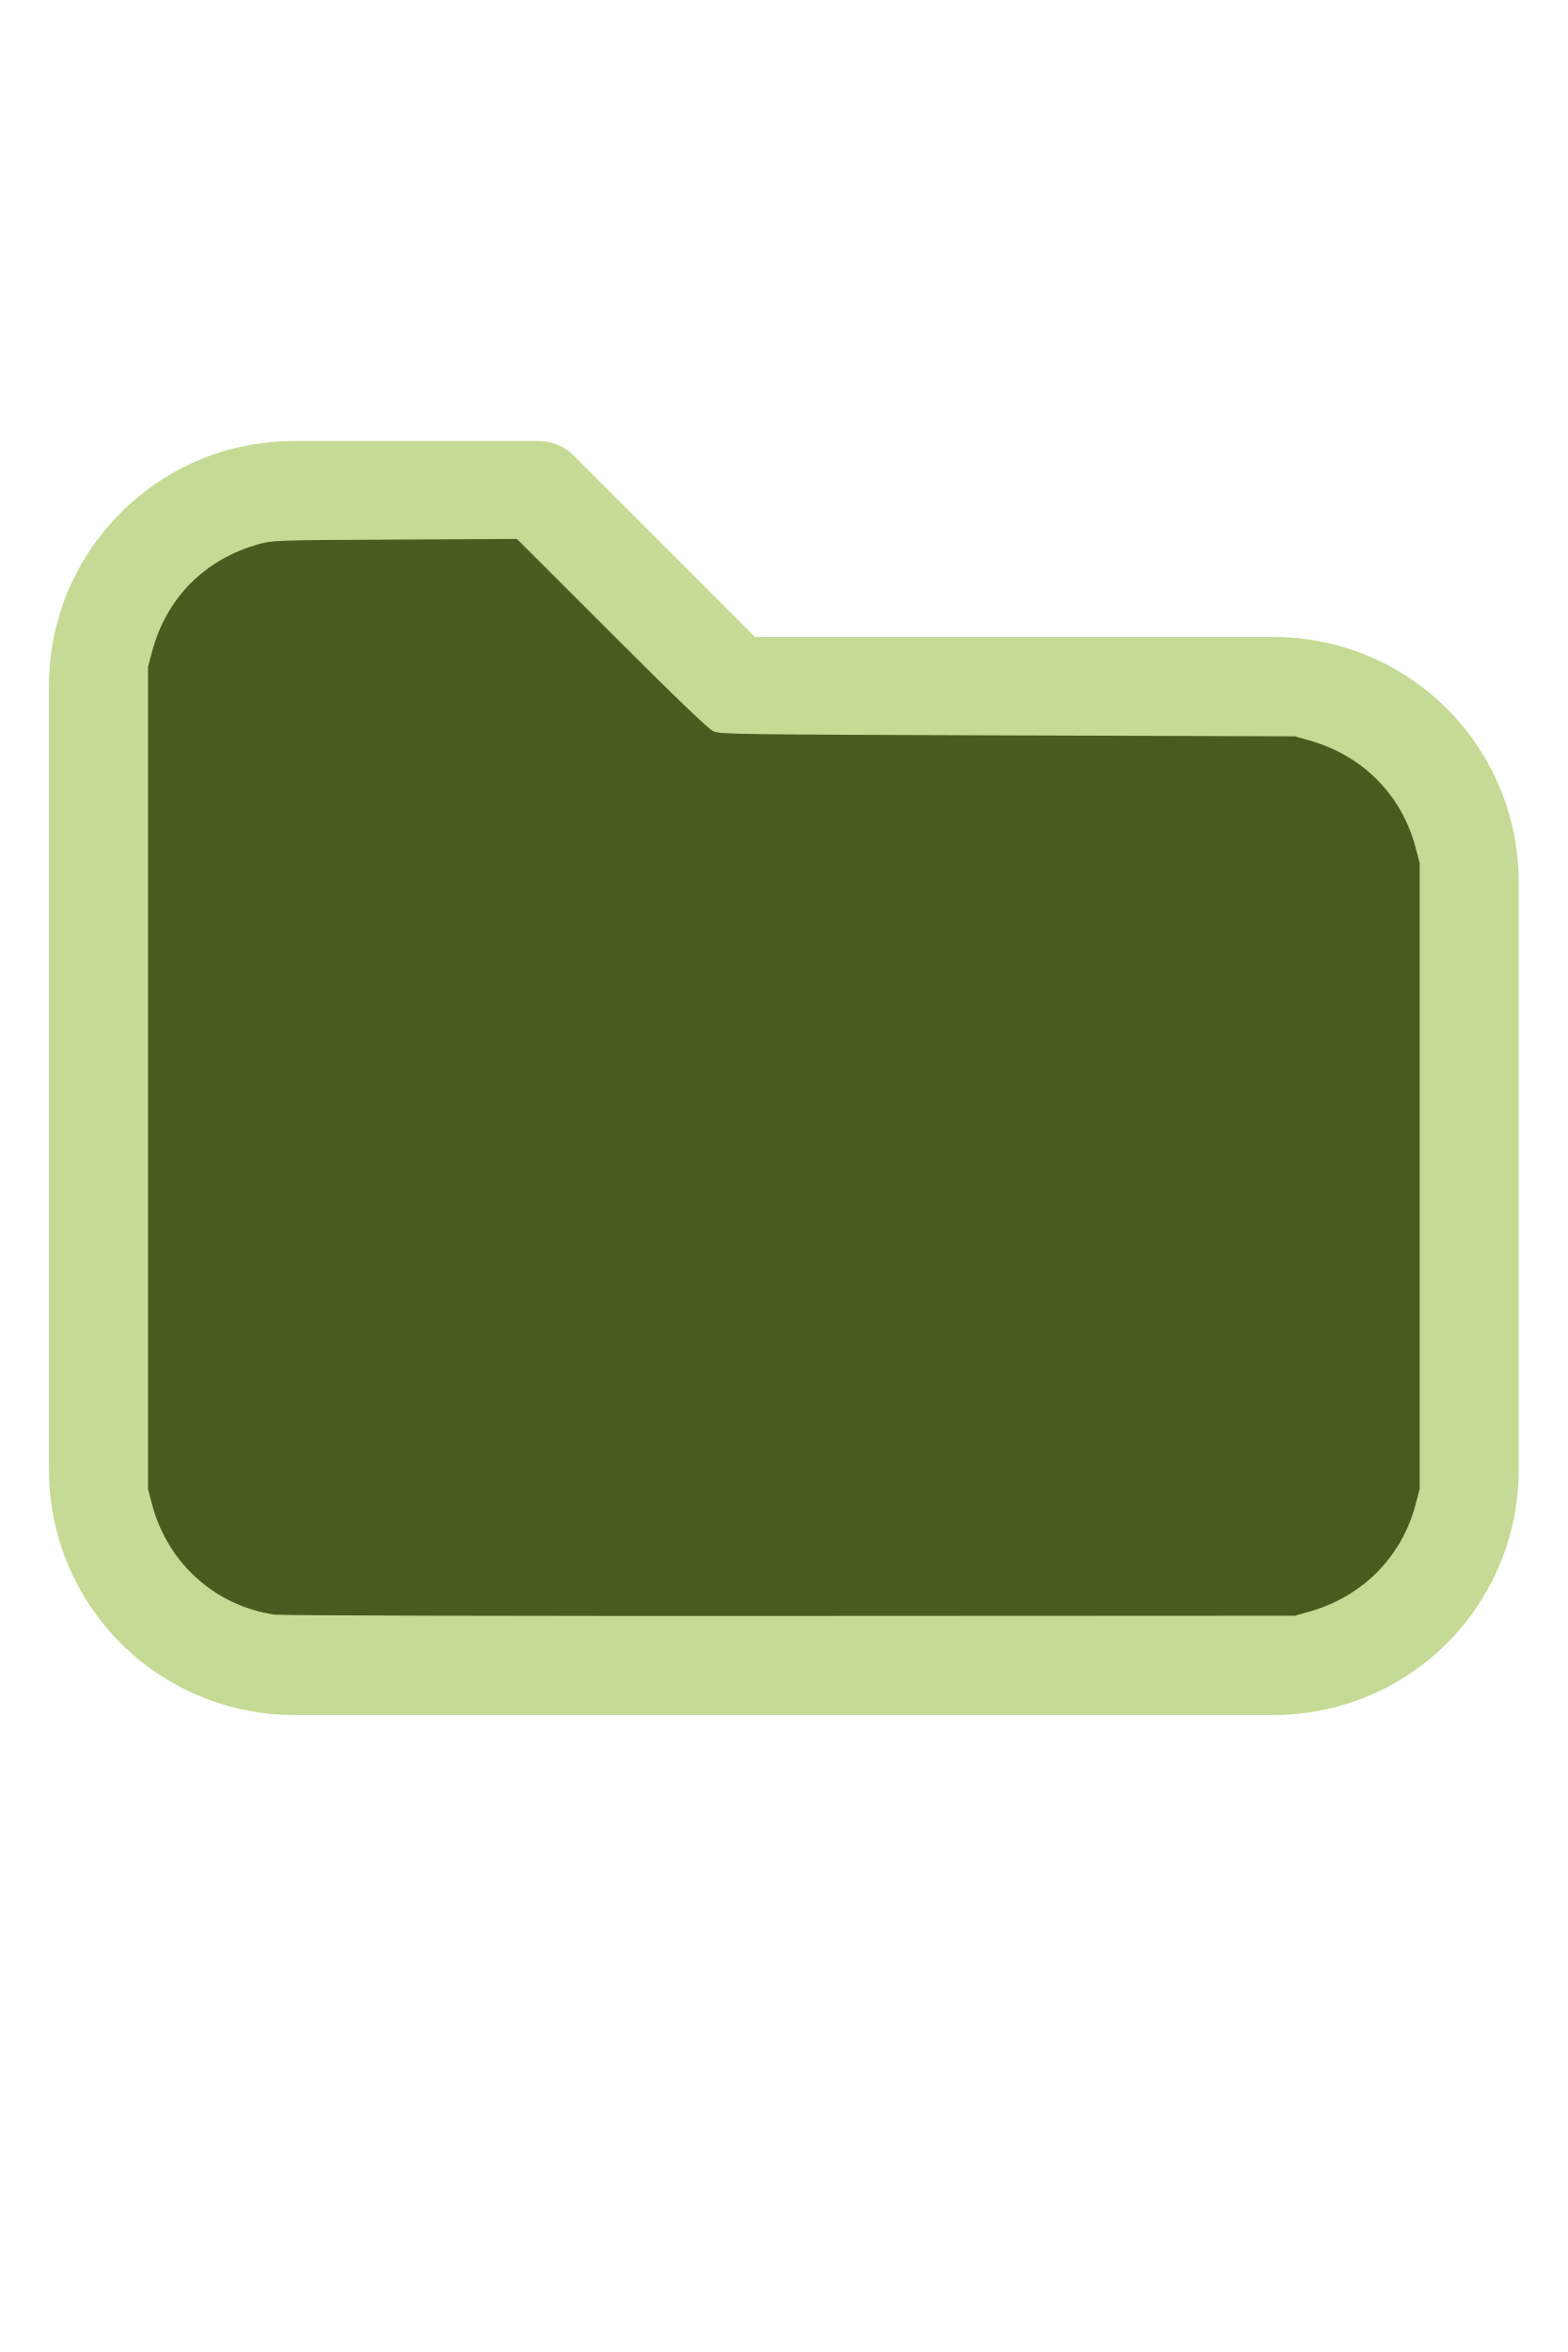
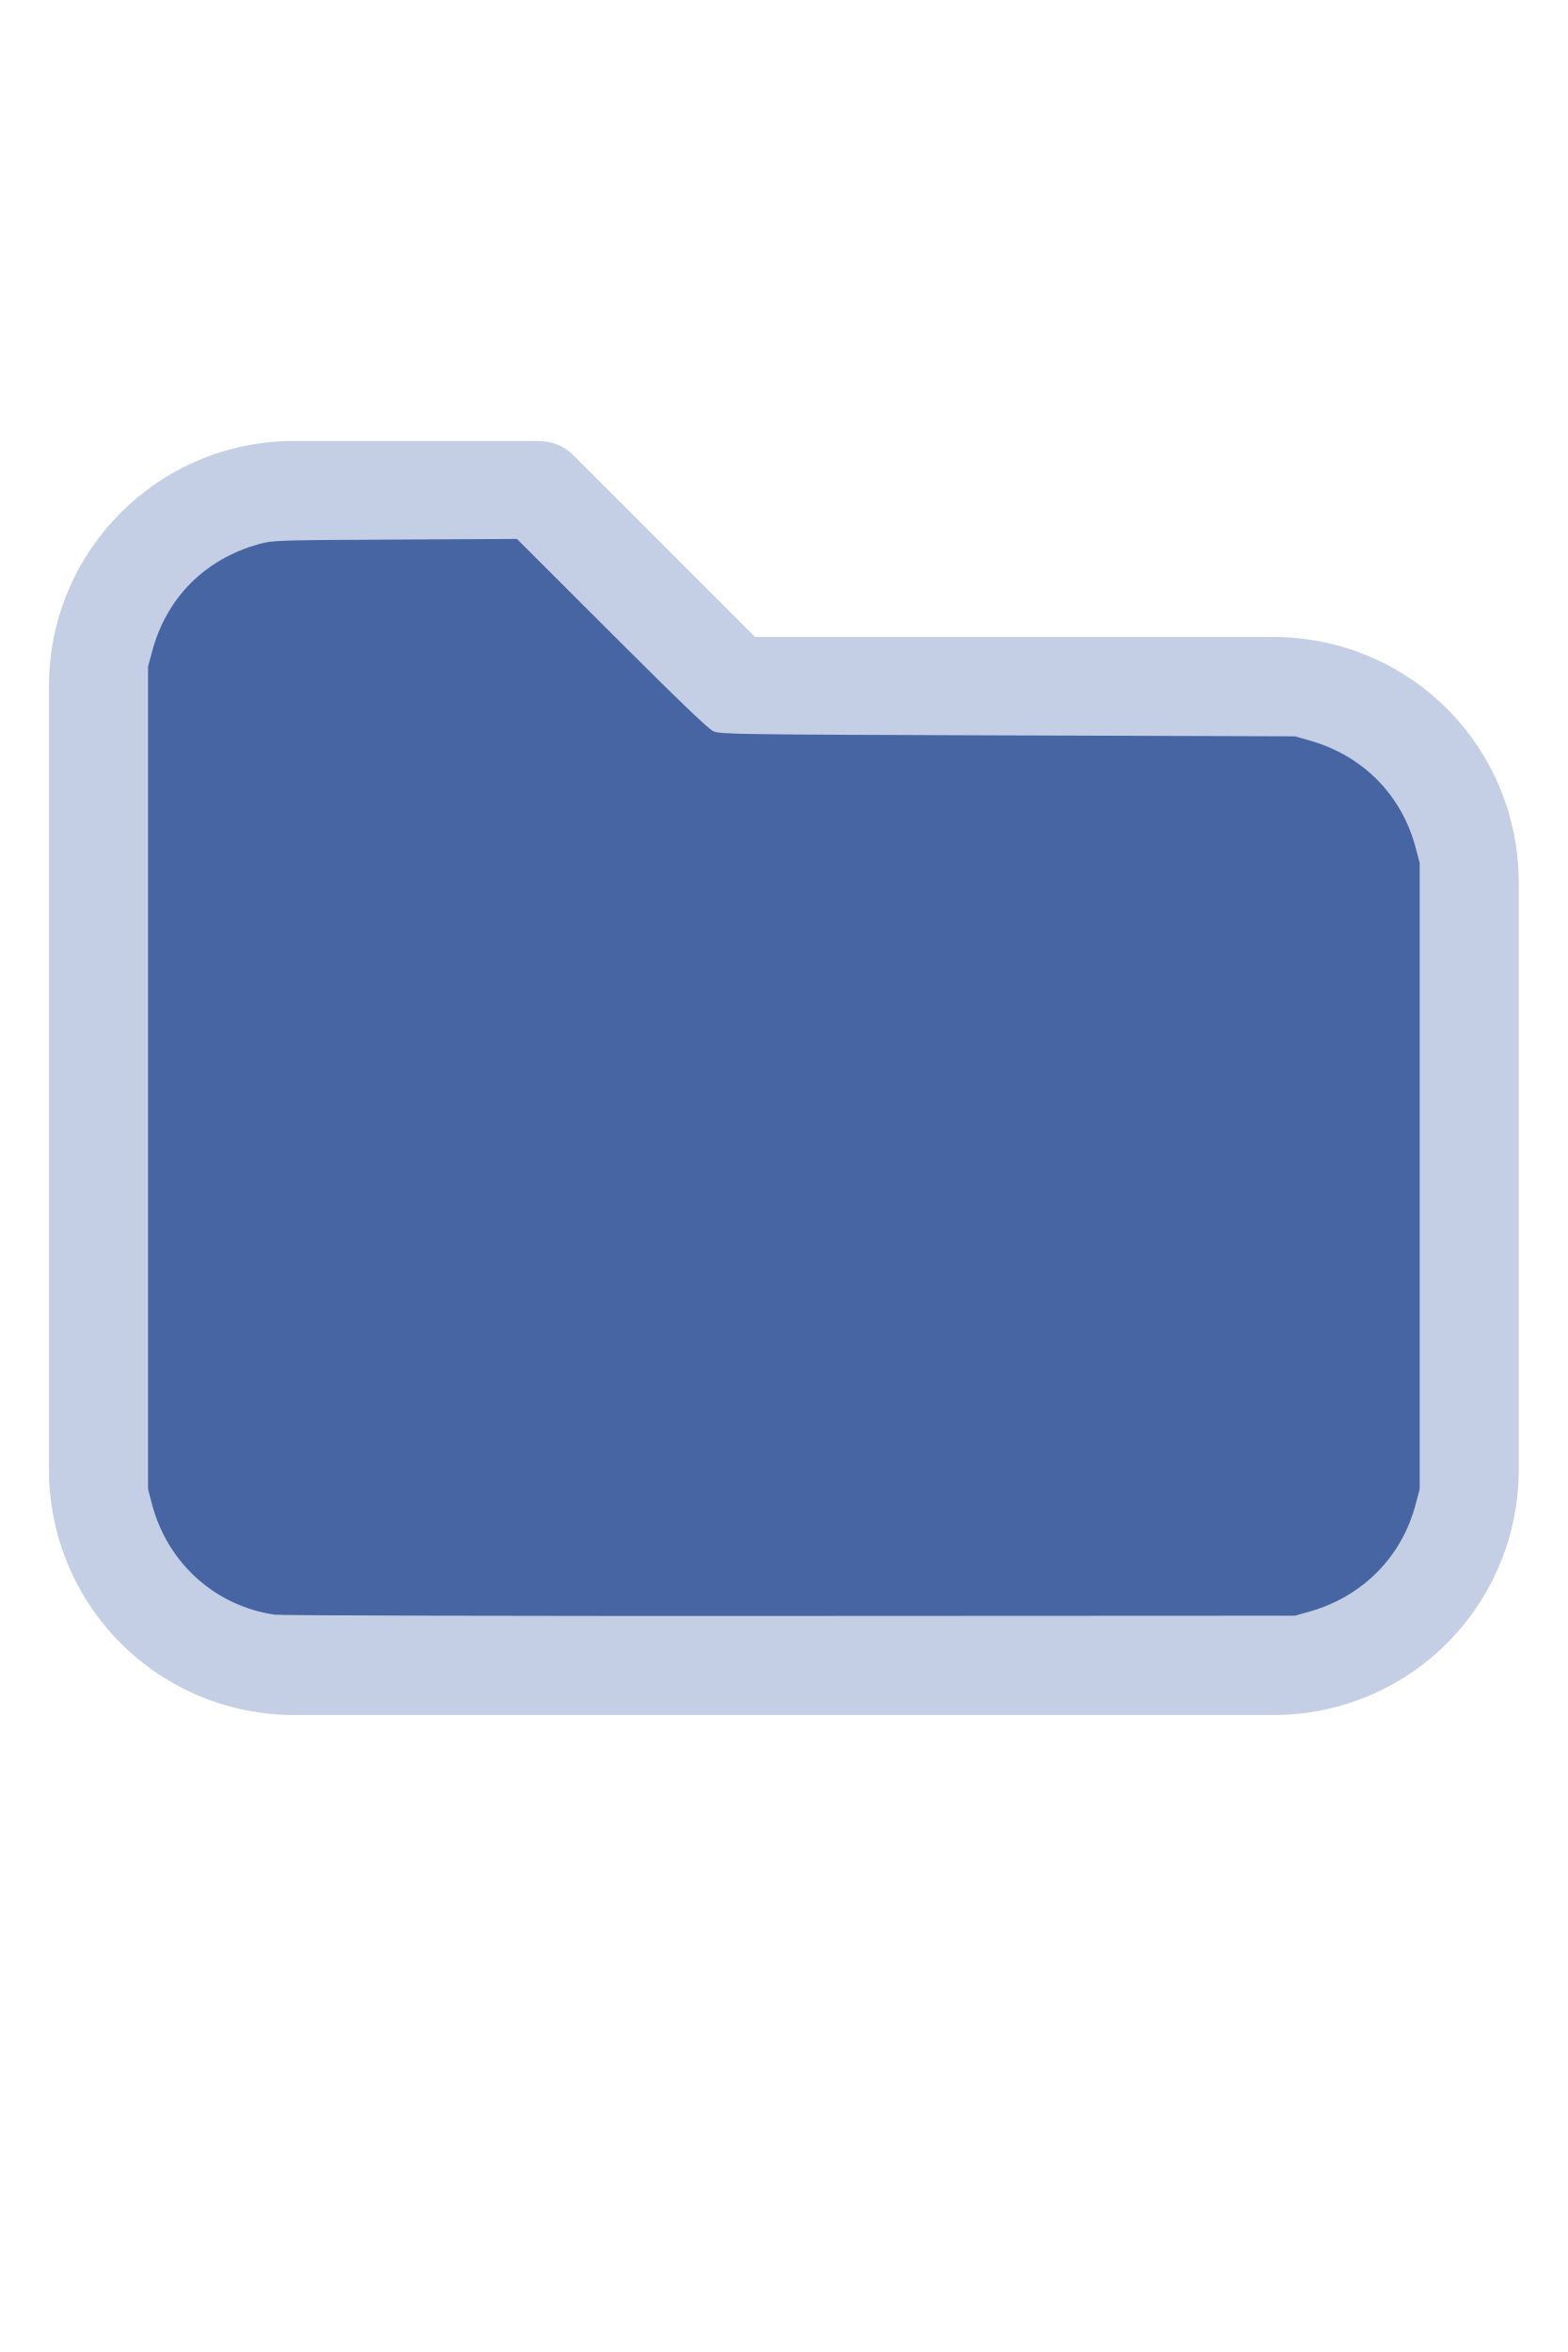
<svg xmlns="http://www.w3.org/2000/svg" version="1.1" width="16" height="24" viewBox="0 0 32 32" xml:space="preserve">
-   <g style="fill:#C5DB95;">
+   <g style="fill:#C4CFE5;">
    <path d="M1,5.998l-0,16.002c-0,1.326 0.527,2.598 1.464,3.536c0.938,0.937 2.21,1.464 3.536,1.464c5.322,0 14.678,-0 20,0c1.326,0 2.598,-0.527 3.536,-1.464c0.937,-0.938 1.464,-2.21 1.464,-3.536c0,-3.486 0,-8.514 0,-12c0,-1.326 -0.527,-2.598 -1.464,-3.536c-0.938,-0.937 -2.21,-1.464 -3.536,-1.464c-0,0 -10.586,0 -10.586,0c0,-0 -3.707,-3.707 -3.707,-3.707c-0.187,-0.188 -0.442,-0.293 -0.707,-0.293l-5.002,0c-2.76,0 -4.998,2.238 -4.998,4.998Zm2,-0l-0,16.002c-0,0.796 0.316,1.559 0.879,2.121c0.562,0.563 1.325,0.879 2.121,0.879l20,0c0.796,0 1.559,-0.316 2.121,-0.879c0.563,-0.562 0.879,-1.325 0.879,-2.121c0,-3.486 0,-8.514 0,-12c0,-0.796 -0.316,-1.559 -0.879,-2.121c-0.562,-0.563 -1.325,-0.879 -2.121,-0.879c-7.738,0 -11,0 -11,0c-0.265,0 -0.52,-0.105 -0.707,-0.293c-0,0 -3.707,-3.707 -3.707,-3.707c-0,0 -4.588,0 -4.588,0c-1.656,0 -2.998,1.342 -2.998,2.998Z" />
  </g>
-   <g style="fill:#495C1F;stroke-width:0;">
+   <g style="fill:#4665A2;stroke-width:0;">
    <path d="M 5.606,24.952 C 4.392,24.775 3.42,23.9 3.103,22.699 L 3.022,22.389 V 13.998 5.606 L 3.104,5.298 C 3.396,4.203 4.18,3.412 5.279,3.106 5.565,3.026 5.615,3.024 8.061,3.012 l 2.491,-0.013 1.932,1.93 c 1.344,1.343 1.976,1.95 2.078,1.995 0.137,0.062 0.474,0.066 6.007,0.084 l 5.861,0.019 0.291,0.082 c 1.095,0.308 1.89,1.109 2.176,2.193 l 0.082,0.309 V 16 22.389 l -0.082,0.309 c -0.284,1.079 -1.086,1.888 -2.176,2.194 l -0.291,0.082 -10.303,0.005 c -5.7,0.003 -10.4,-0.009 -10.521,-0.027 z" />
  </g>
</svg>
